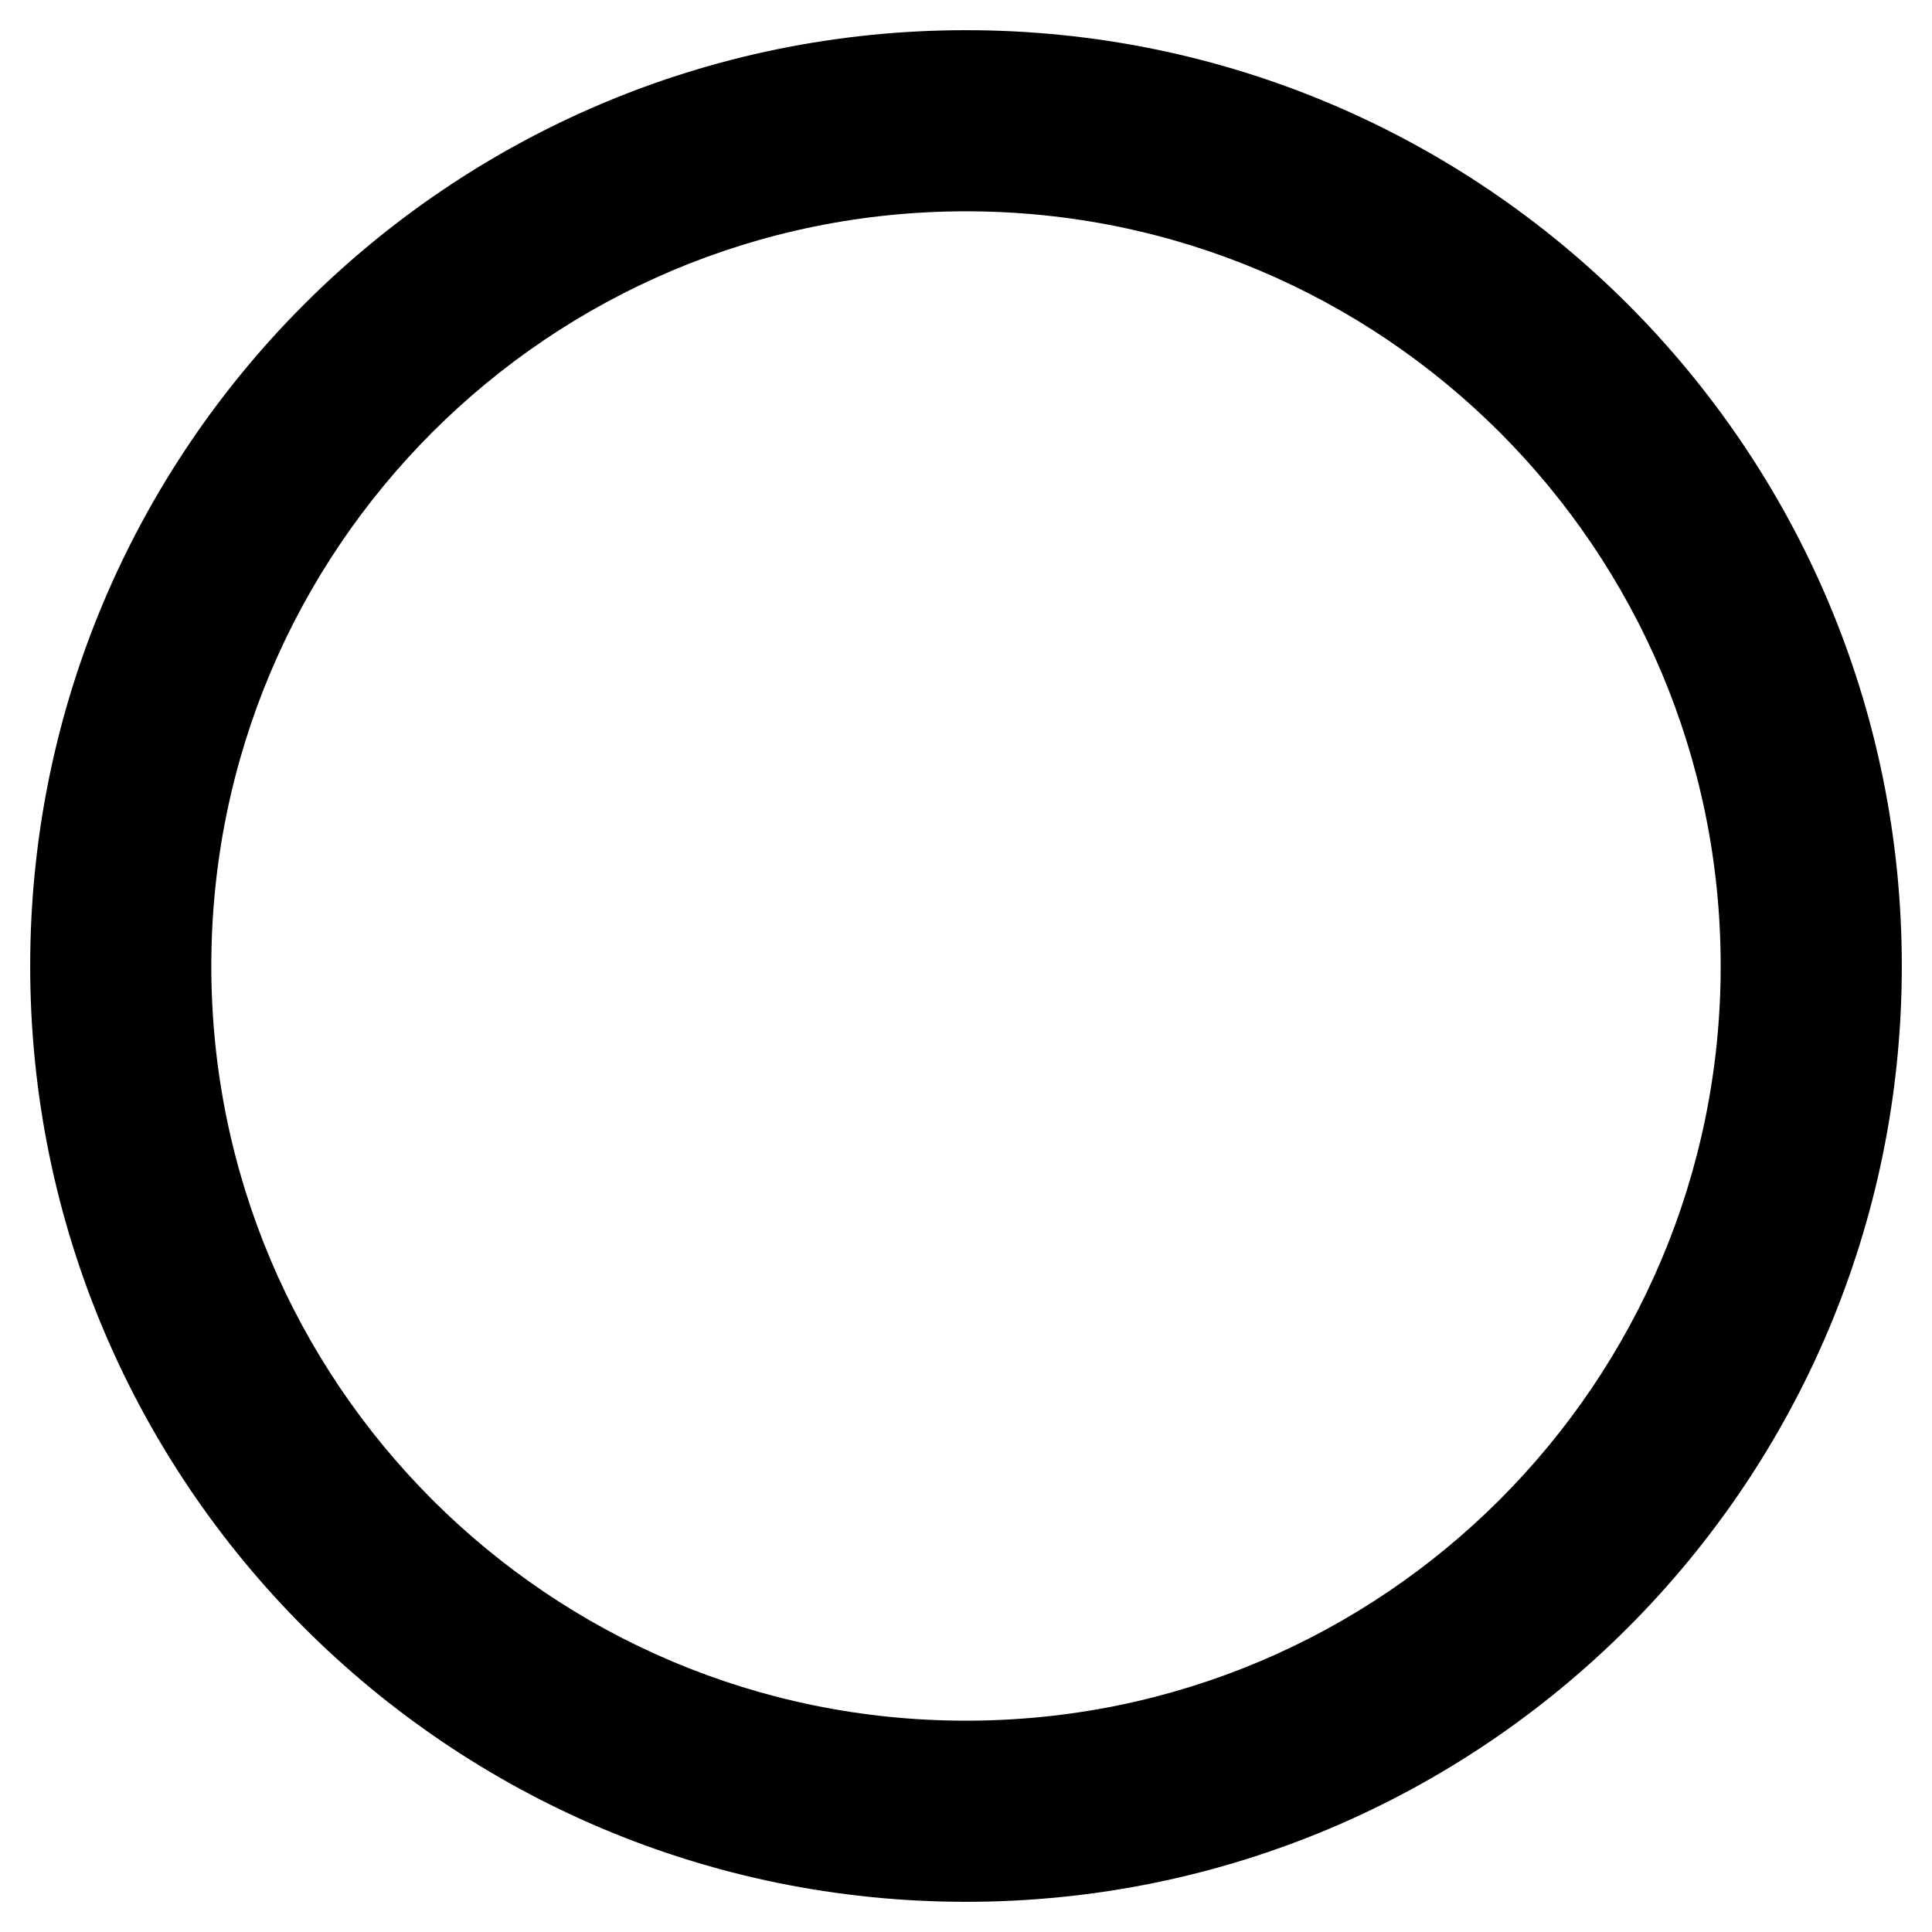
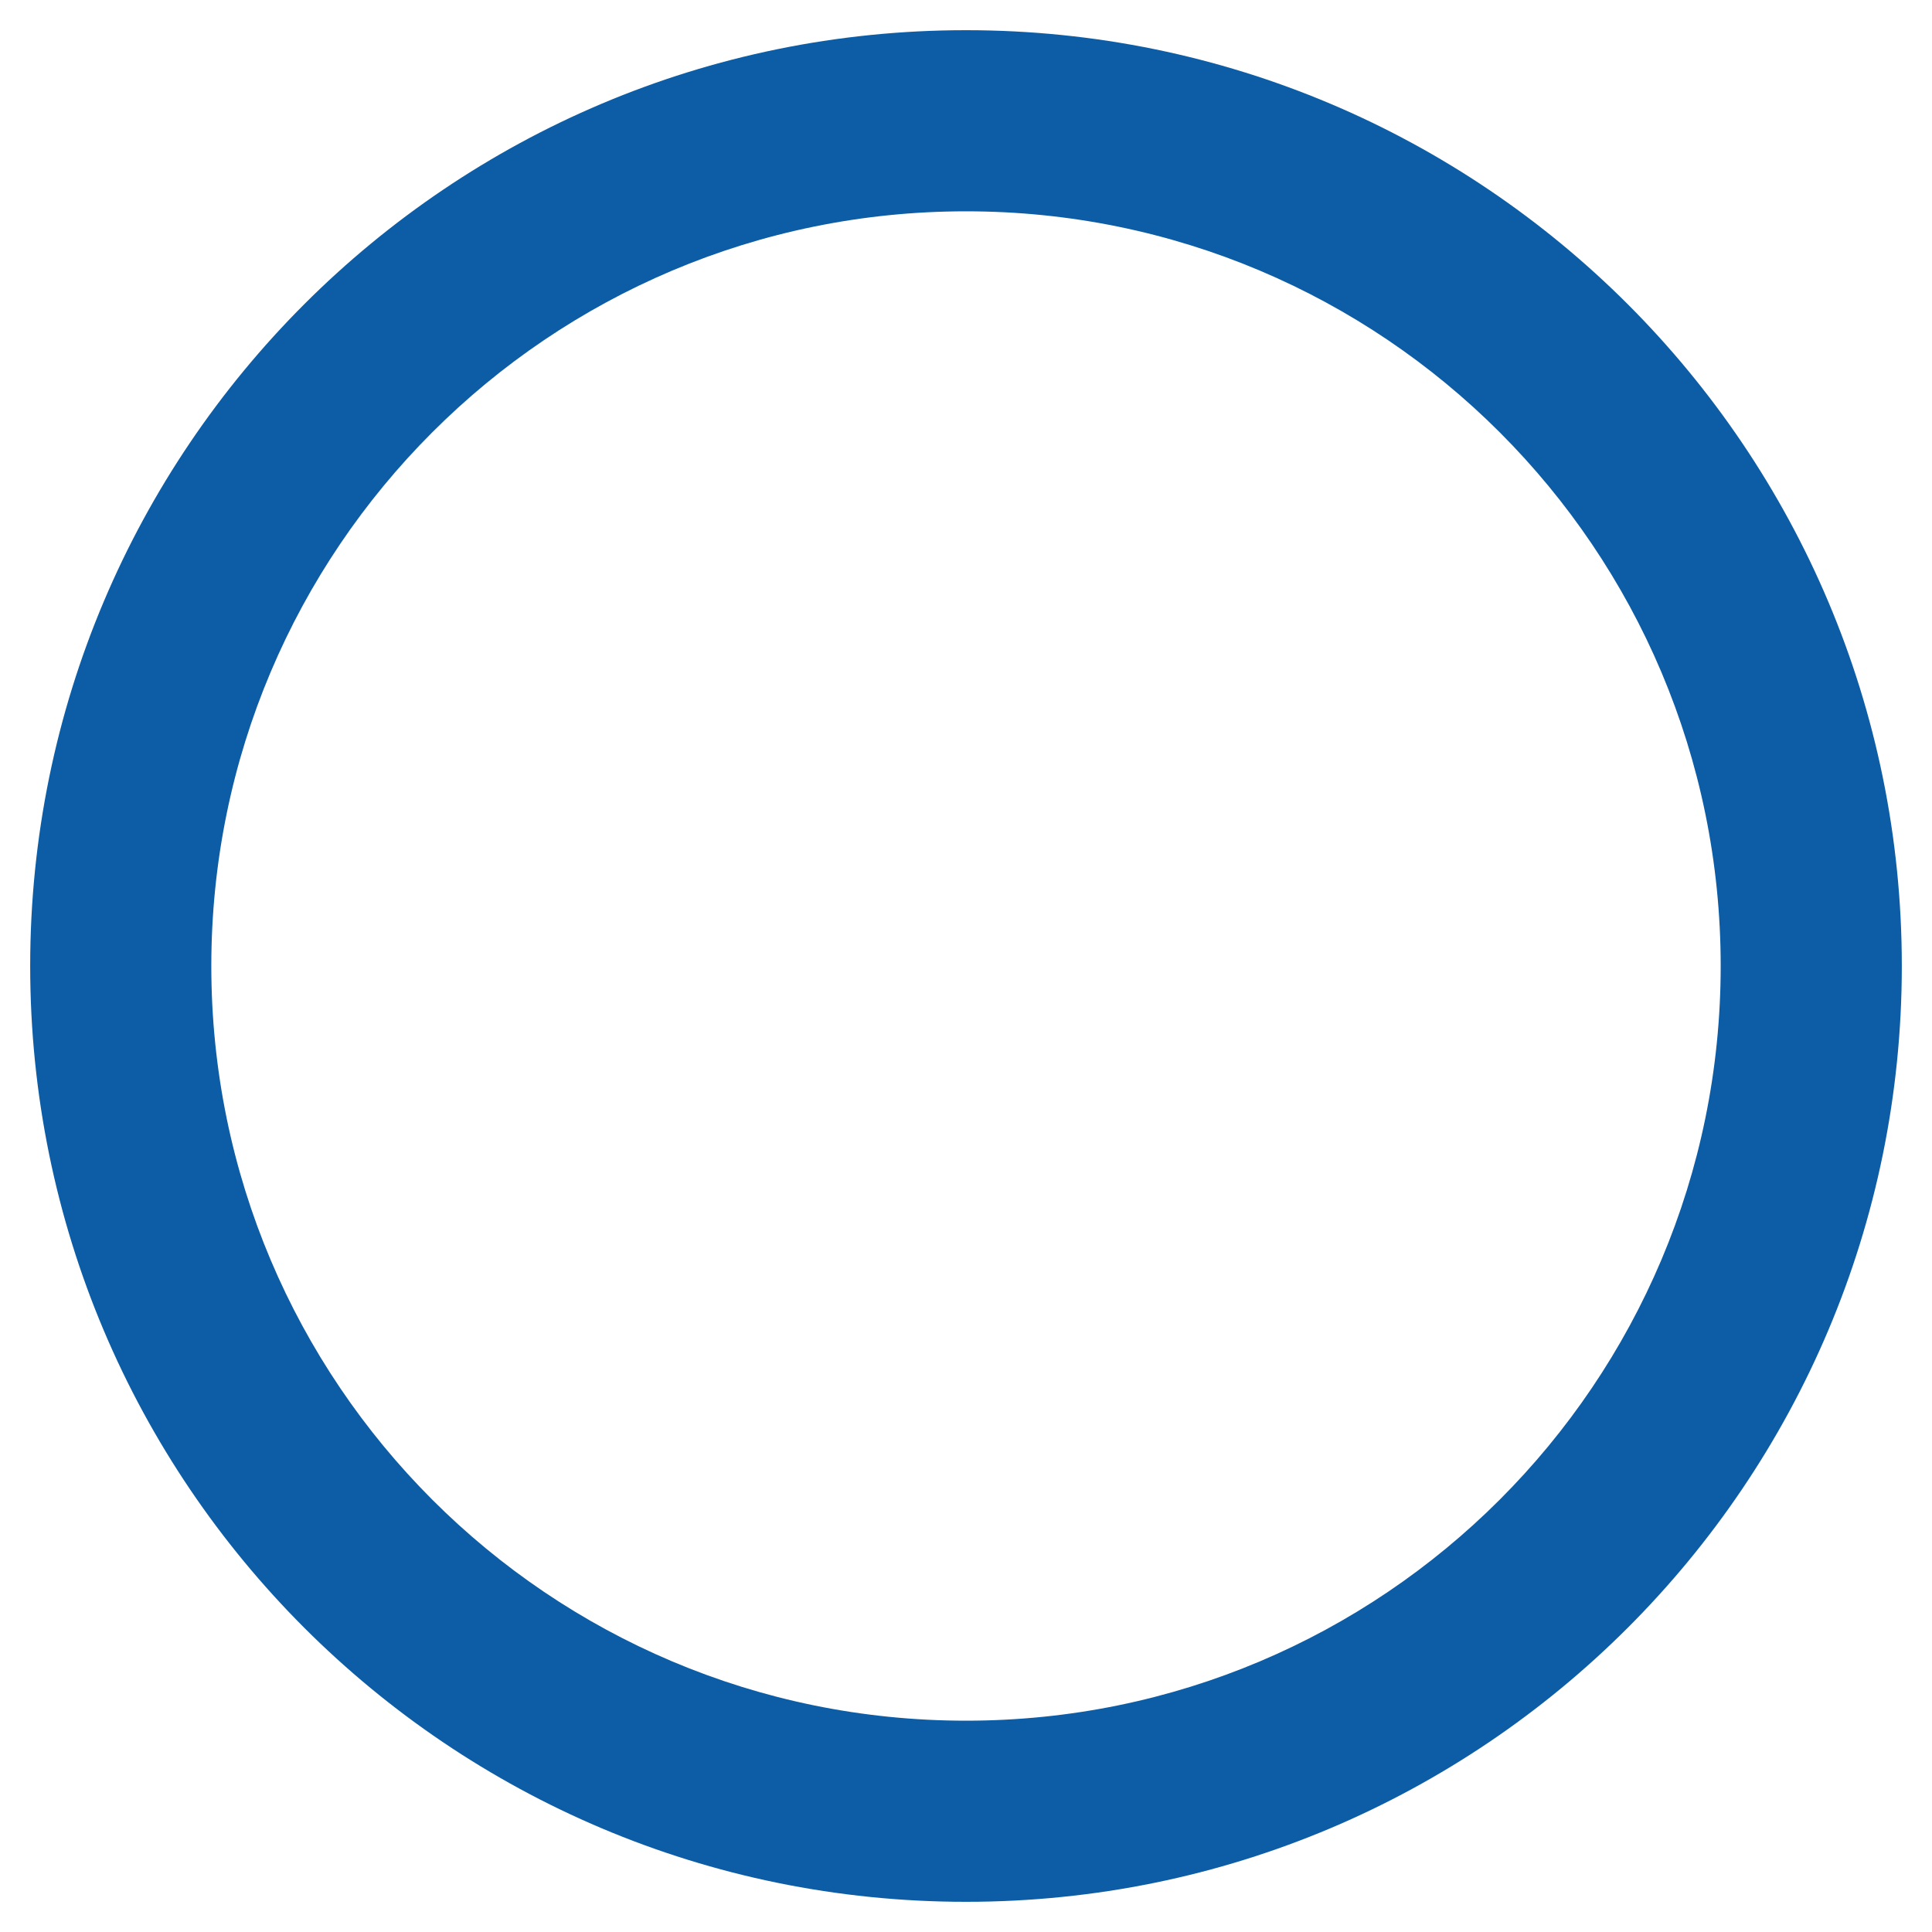
<svg xmlns="http://www.w3.org/2000/svg" aria-hidden="true" focusable="false" data-prefix="far" data-icon="circle" class="svg-inline--fa fa-circle fa-w-16" role="img" viewBox="0 0 512 512">
-   <path fill="currentColor" d="M256 8C119 8 8 119 8 256s111 248 248 248 248-111 248-248S393 8 256 8zm0 448c-110.5 0-200-89.5-200-200S145.5 56 256 56s200 89.5 200 200-89.5 200-200 200z" />
+   <path fill="#0C5DA5" d="M256 8C119 8 8 119 8 256s111 248 248 248 248-111 248-248S393 8 256 8zm0 448c-110.5 0-200-89.5-200-200S145.5 56 256 56s200 89.5 200 200-89.5 200-200 200z" />
</svg>
